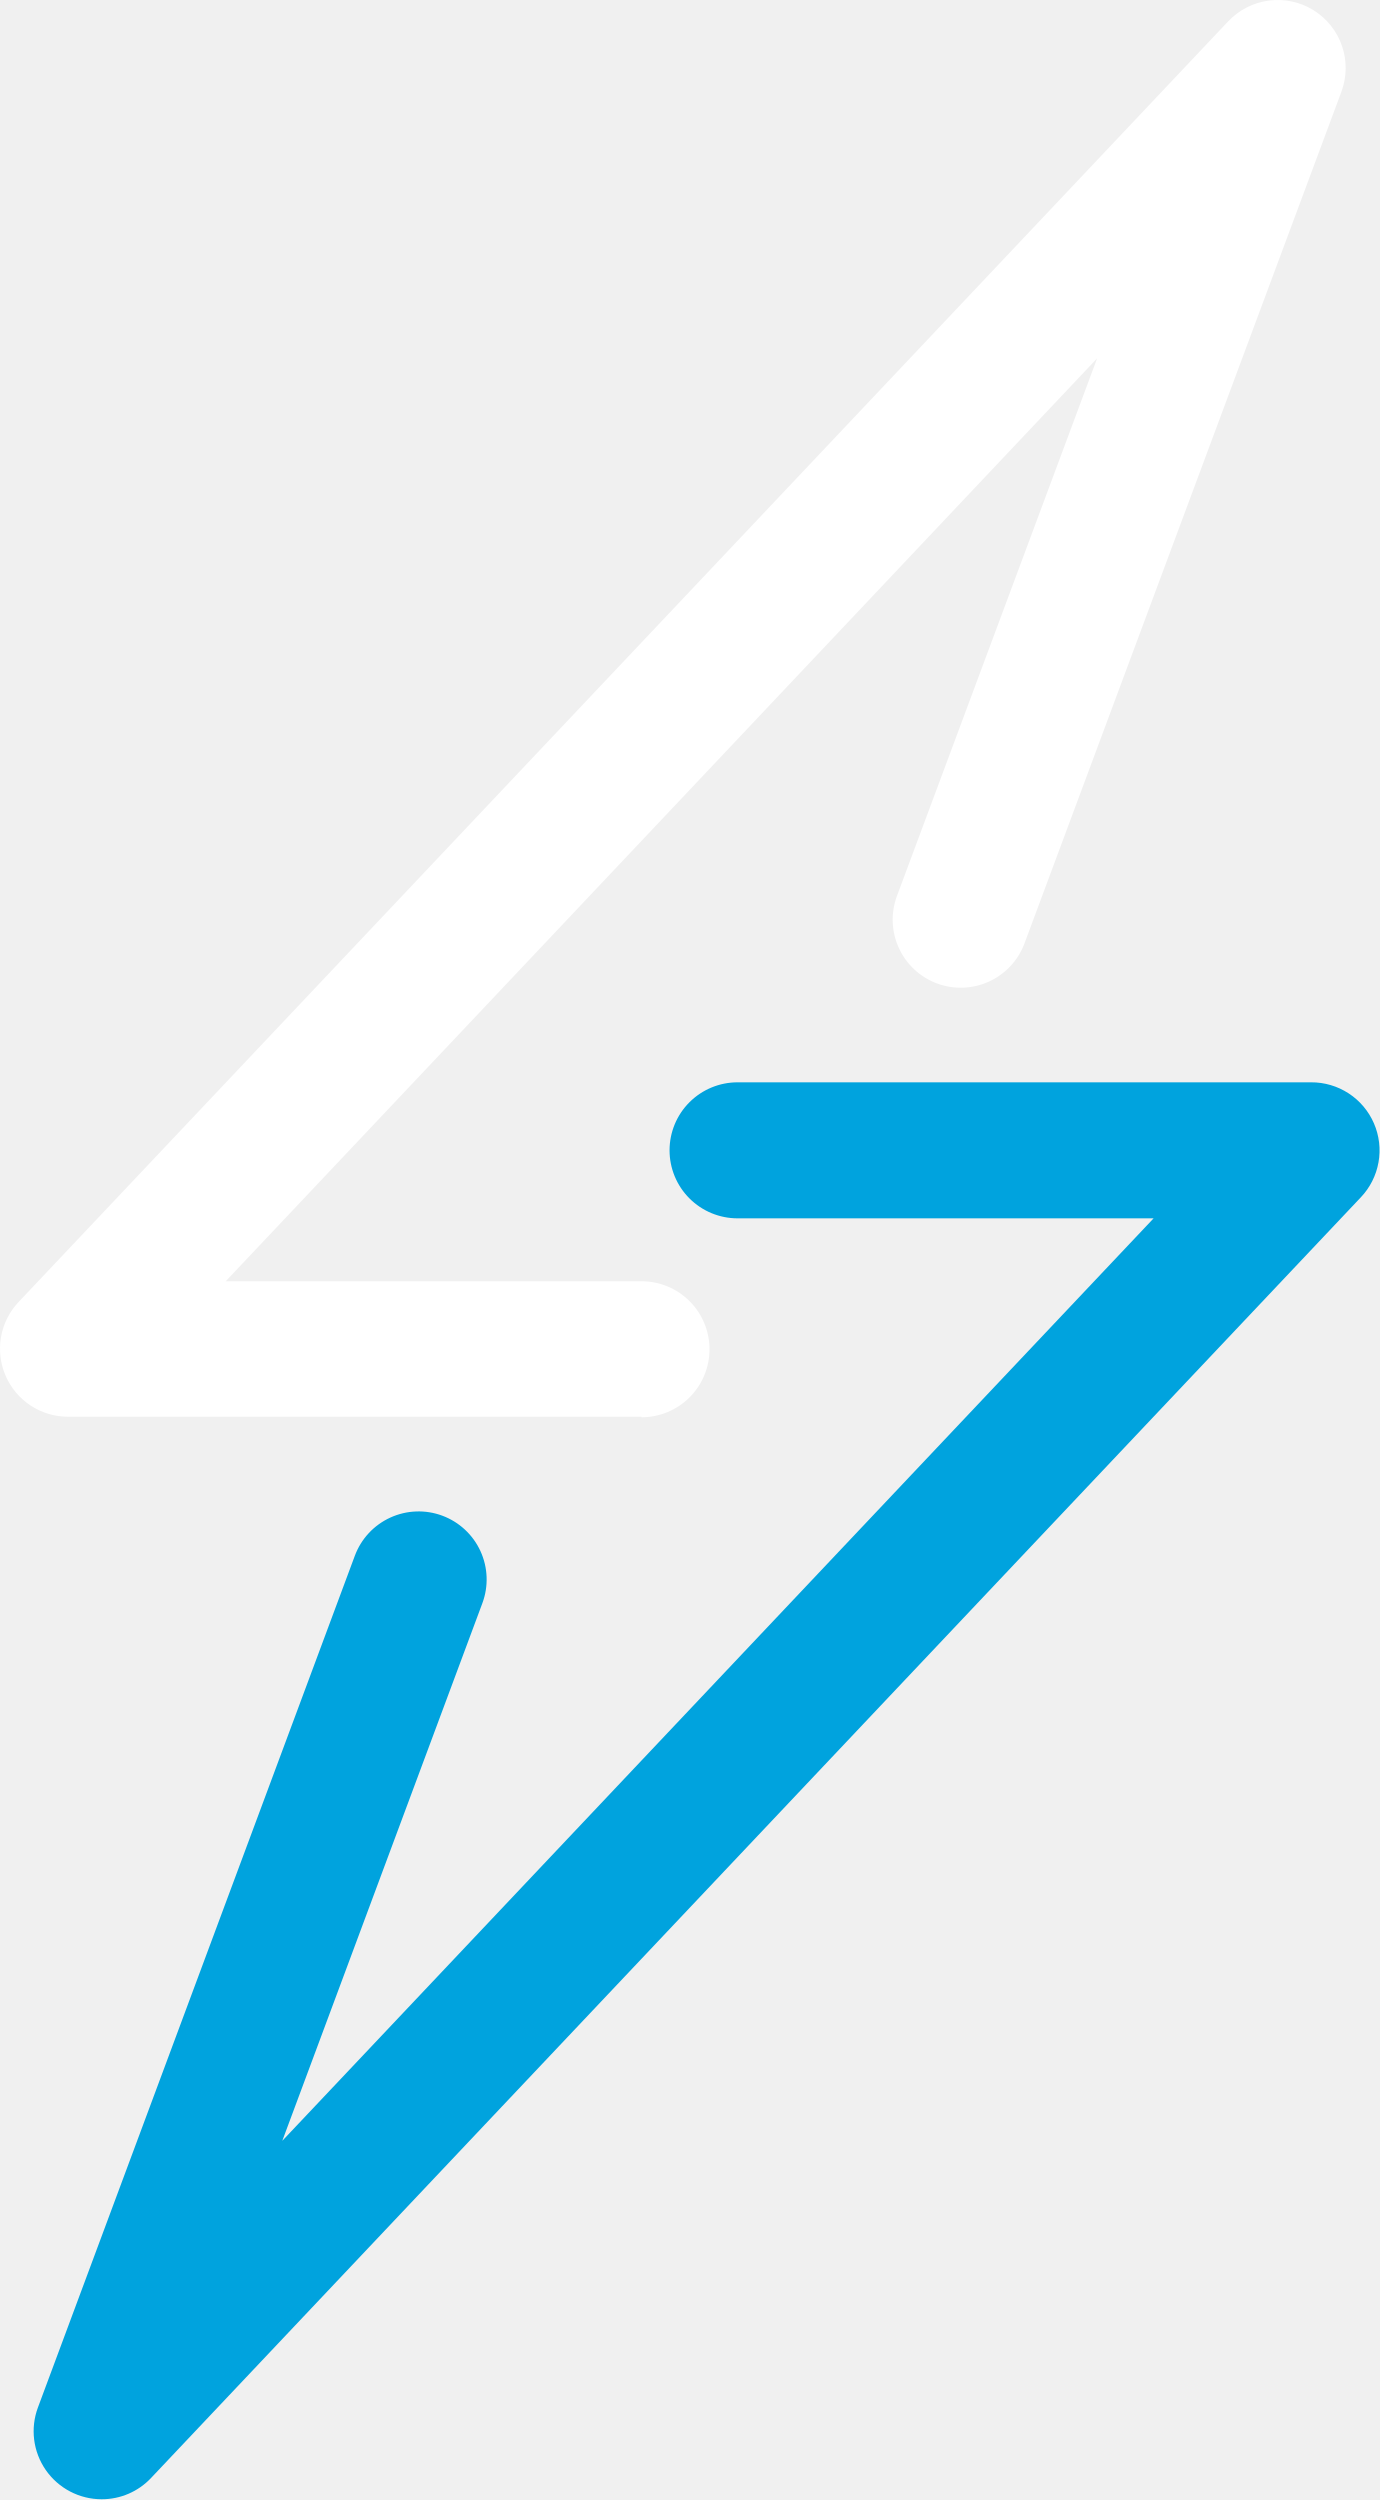
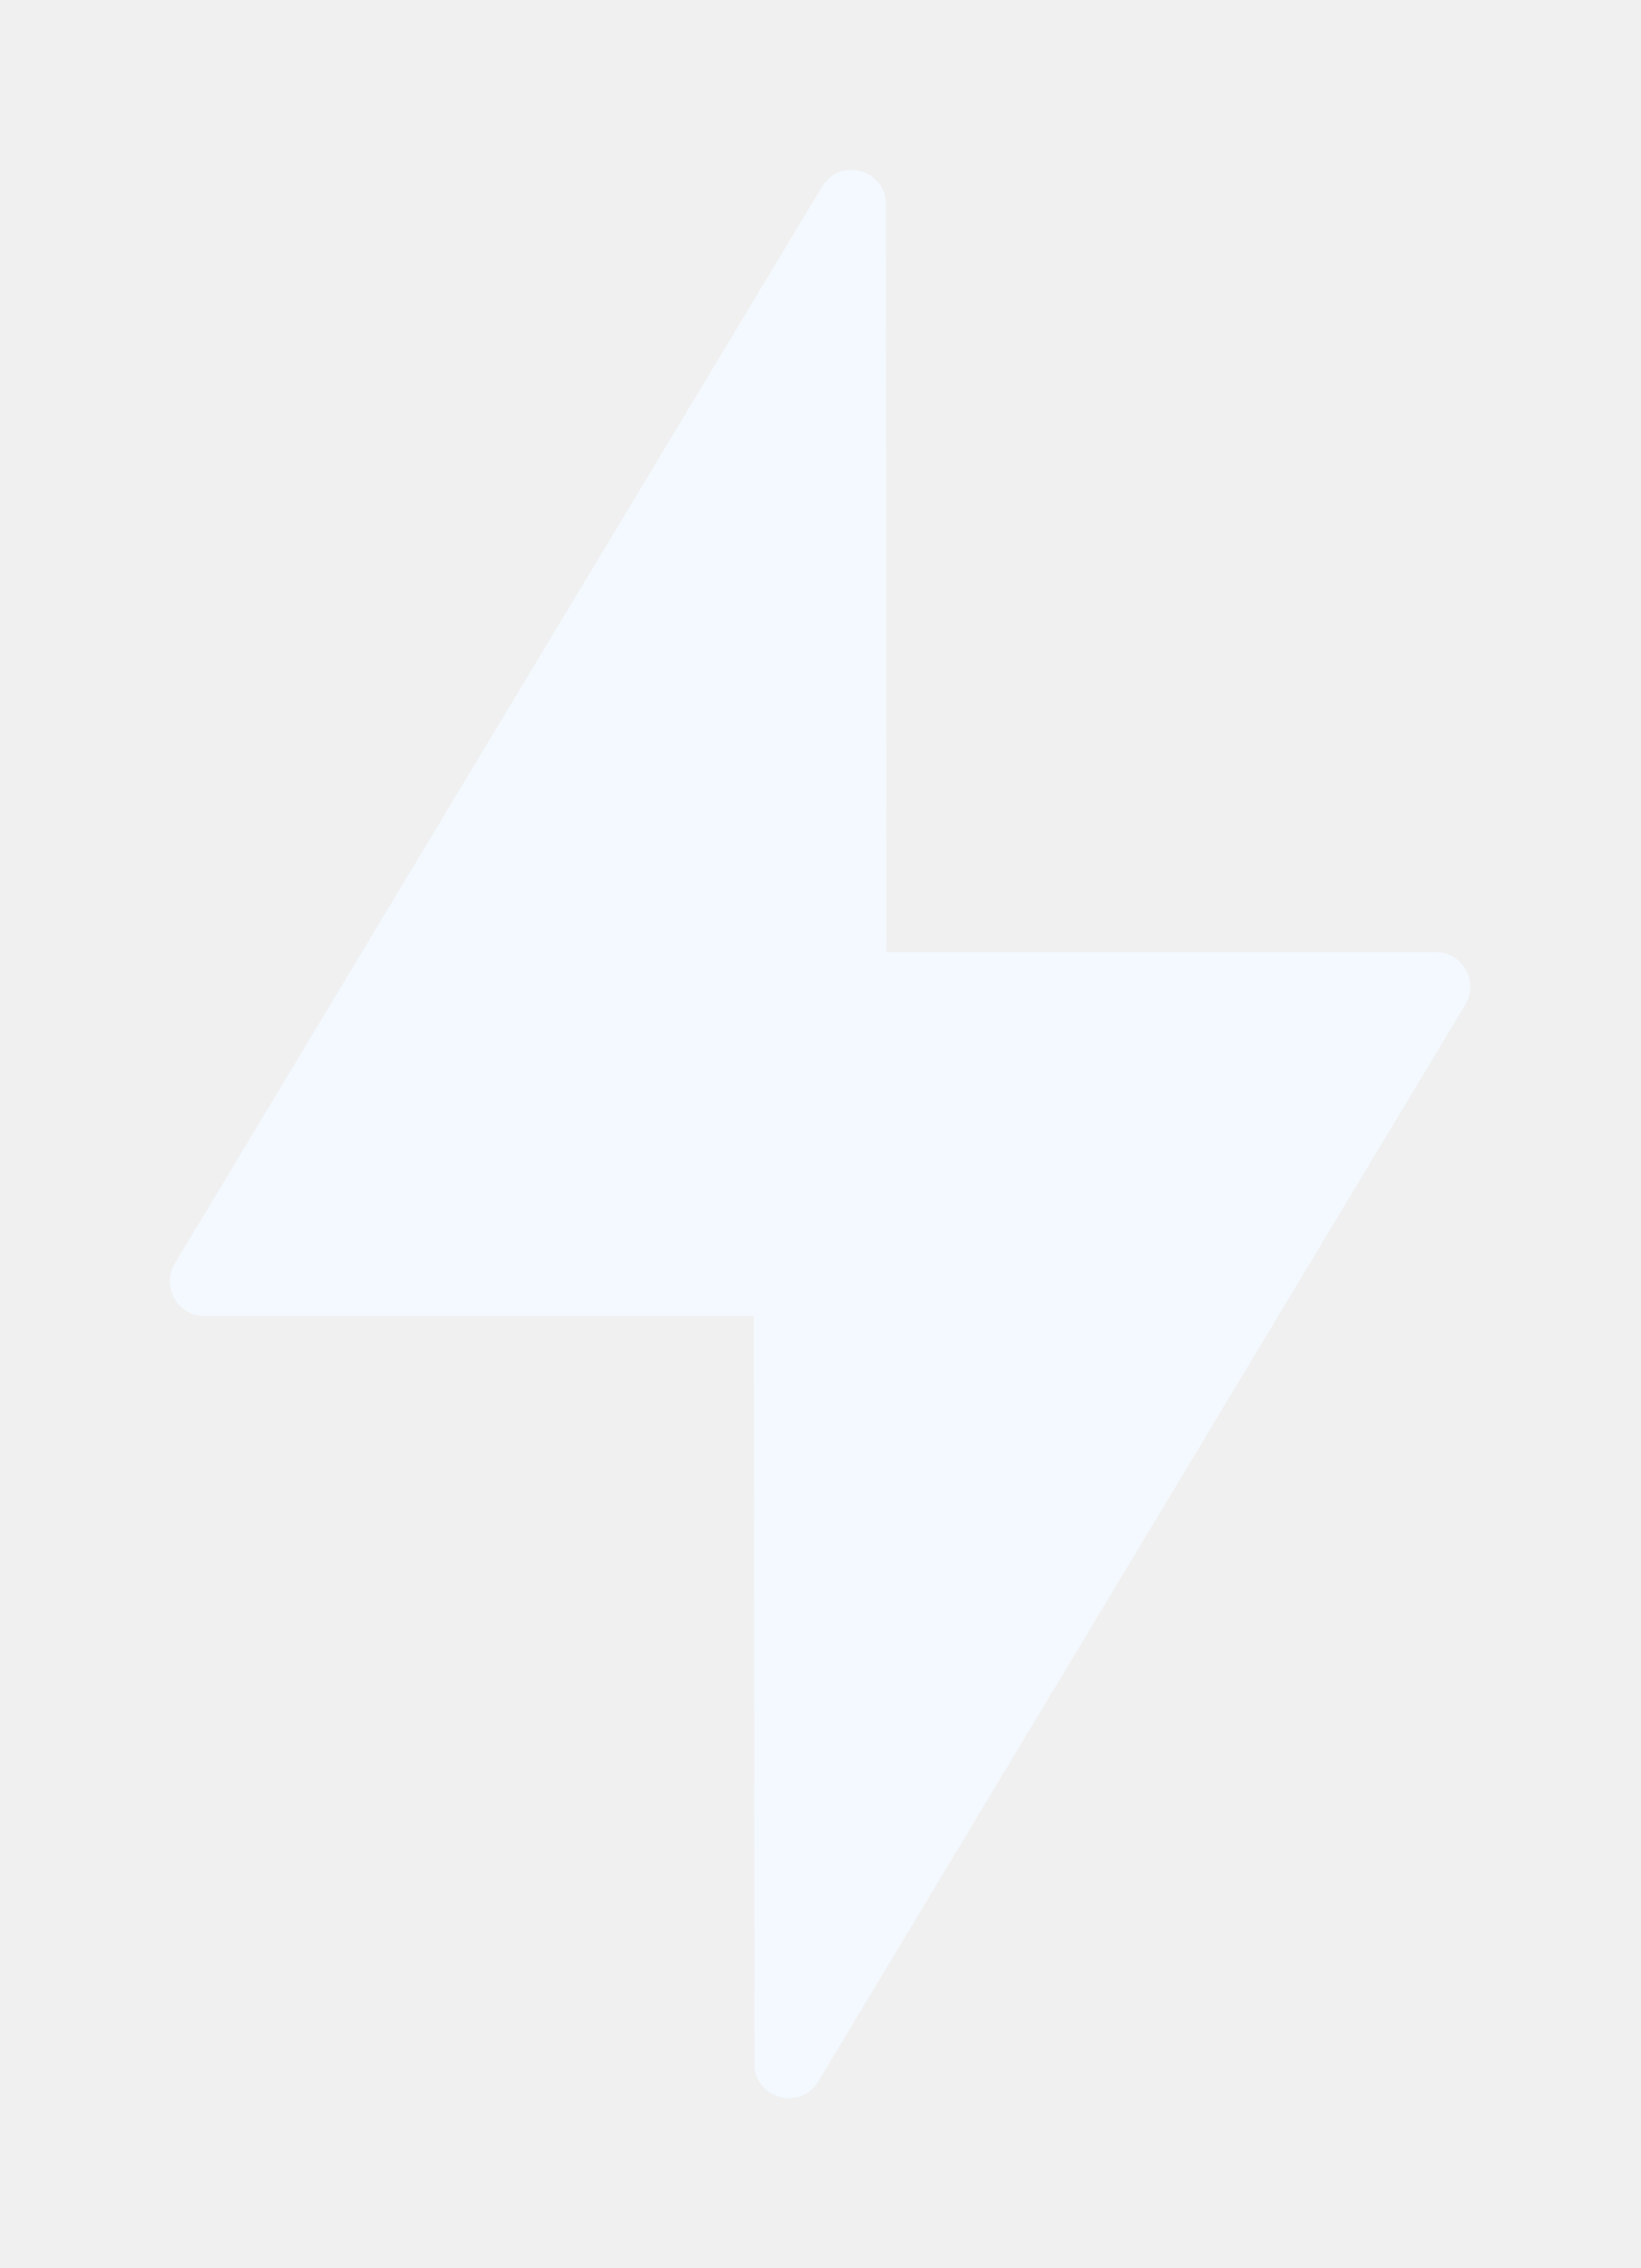
- <svg xmlns="http://www.w3.org/2000/svg" viewBox="0 0 154 279" fill="none">
-   <path d="M71.591 158.107H7.591C6.108 158.107 4.658 157.673 3.419 156.858C2.18 156.044 1.208 154.884 0.62 153.523C0.033 152.161 -0.142 150.658 0.115 149.198C0.373 147.738 1.053 146.385 2.071 145.307L137.071 2.377C138.273 1.105 139.878 0.287 141.614 0.063C143.351 -0.162 145.111 0.221 146.597 1.146C148.084 2.071 149.205 3.481 149.77 5.138C150.336 6.795 150.311 8.596 149.701 10.237L114.331 105.287C113.983 106.221 113.454 107.078 112.775 107.808C112.096 108.538 111.28 109.127 110.373 109.542C109.466 109.956 108.487 110.188 107.49 110.224C106.494 110.26 105.5 110.1 104.566 109.752C103.631 109.404 102.775 108.875 102.045 108.196C101.314 107.517 100.725 106.701 100.311 105.794C99.473 103.963 99.398 101.874 100.101 99.987L122.441 39.987L25.191 142.987H71.591C73.604 142.987 75.534 143.787 76.958 145.21C78.381 146.633 79.181 148.564 79.181 150.577C79.181 152.59 78.381 154.52 76.958 155.944C75.534 157.367 73.604 158.167 71.591 158.167V158.107Z" fill="#FFFFFF" />
-   <path d="M11.342 278.917C10.117 278.917 8.91 278.62 7.825 278.052C6.74 277.484 5.808 276.662 5.109 275.656C4.411 274.65 3.966 273.49 3.813 272.275C3.66 271.059 3.804 269.825 4.232 268.677L39.602 173.617C40.304 171.73 41.728 170.2 43.559 169.362C45.391 168.525 47.48 168.449 49.367 169.152C51.254 169.855 52.784 171.279 53.621 173.11C54.459 174.941 54.534 177.03 53.832 178.917L31.502 238.917L128.742 135.967H82.312C80.299 135.967 78.368 135.168 76.945 133.744C75.521 132.321 74.722 130.39 74.722 128.377C74.722 126.364 75.521 124.434 76.945 123.01C78.368 121.587 80.299 120.787 82.312 120.787H146.312C147.801 120.778 149.261 121.207 150.509 122.021C151.757 122.835 152.738 123.998 153.331 125.365C153.923 126.732 154.101 128.243 153.841 129.71C153.582 131.178 152.897 132.536 151.872 133.617L16.862 276.537C16.154 277.291 15.299 277.892 14.349 278.301C13.399 278.711 12.376 278.92 11.342 278.917Z" fill="#00A3DE" />
+ <svg xmlns="http://www.w3.org/2000/svg" fill="none" viewBox="1343 1332 1931 2670">
+   <path d="M3033.36 2452.78H2386.63L2386.08 1572.86C2386.08 1531.51 2331.9 1516.36 2310.71 1551.93L1548.9 2819.35C1545.16 2825.54 1543.12 2832.6 1543.01 2839.83C1542.89 2847.05 1544.69 2854.18 1548.23 2860.48C1551.77 2866.78 1556.91 2872.03 1563.14 2875.7C1569.37 2879.36 1576.47 2881.31 1583.7 2881.34H2230.64L2231.14 3761.14C2231.14 3802.49 2285.37 3817.64 2306.52 3782.07L3068.2 2514.6C3071.9 2508.42 3073.9 2501.37 3074 2494.17C3074.09 2486.96 3072.28 2479.86 3068.74 2473.59C3065.2 2467.31 3060.07 2462.08 3053.85 2458.42C3047.64 2454.77 3040.57 2452.83 3033.36 2452.78Z" fill="#F3F9FF" />
</svg>
